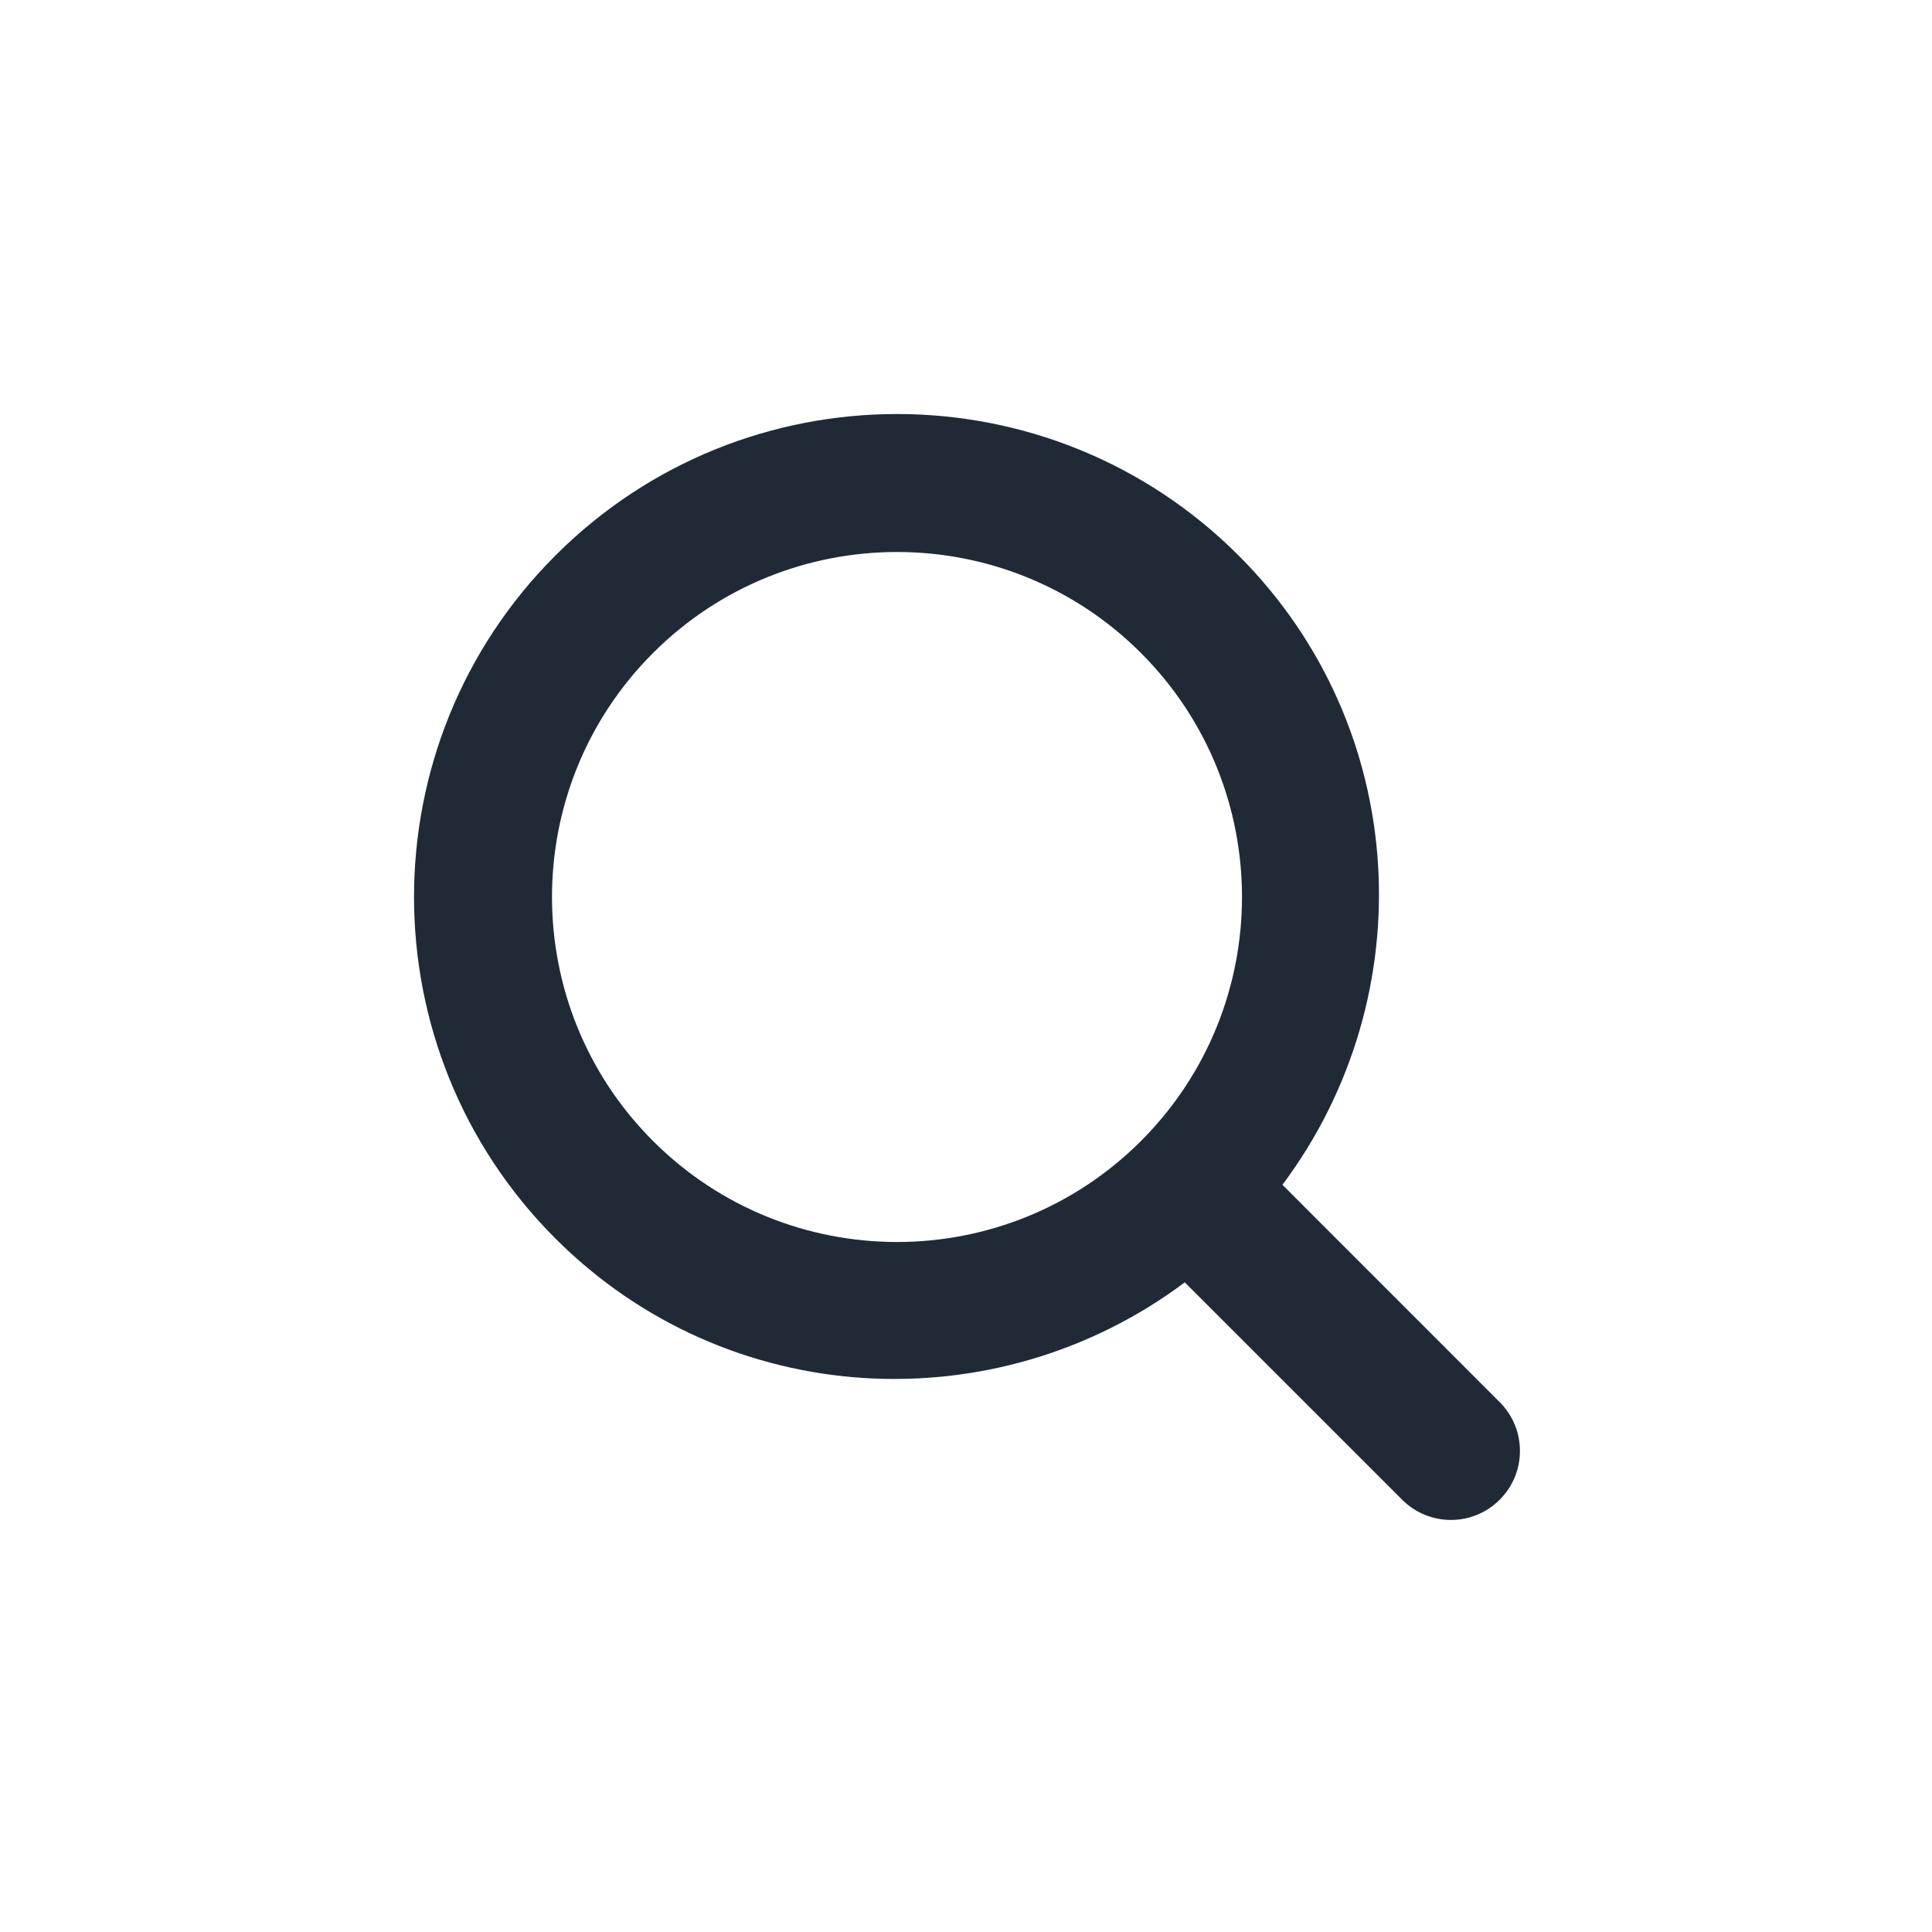
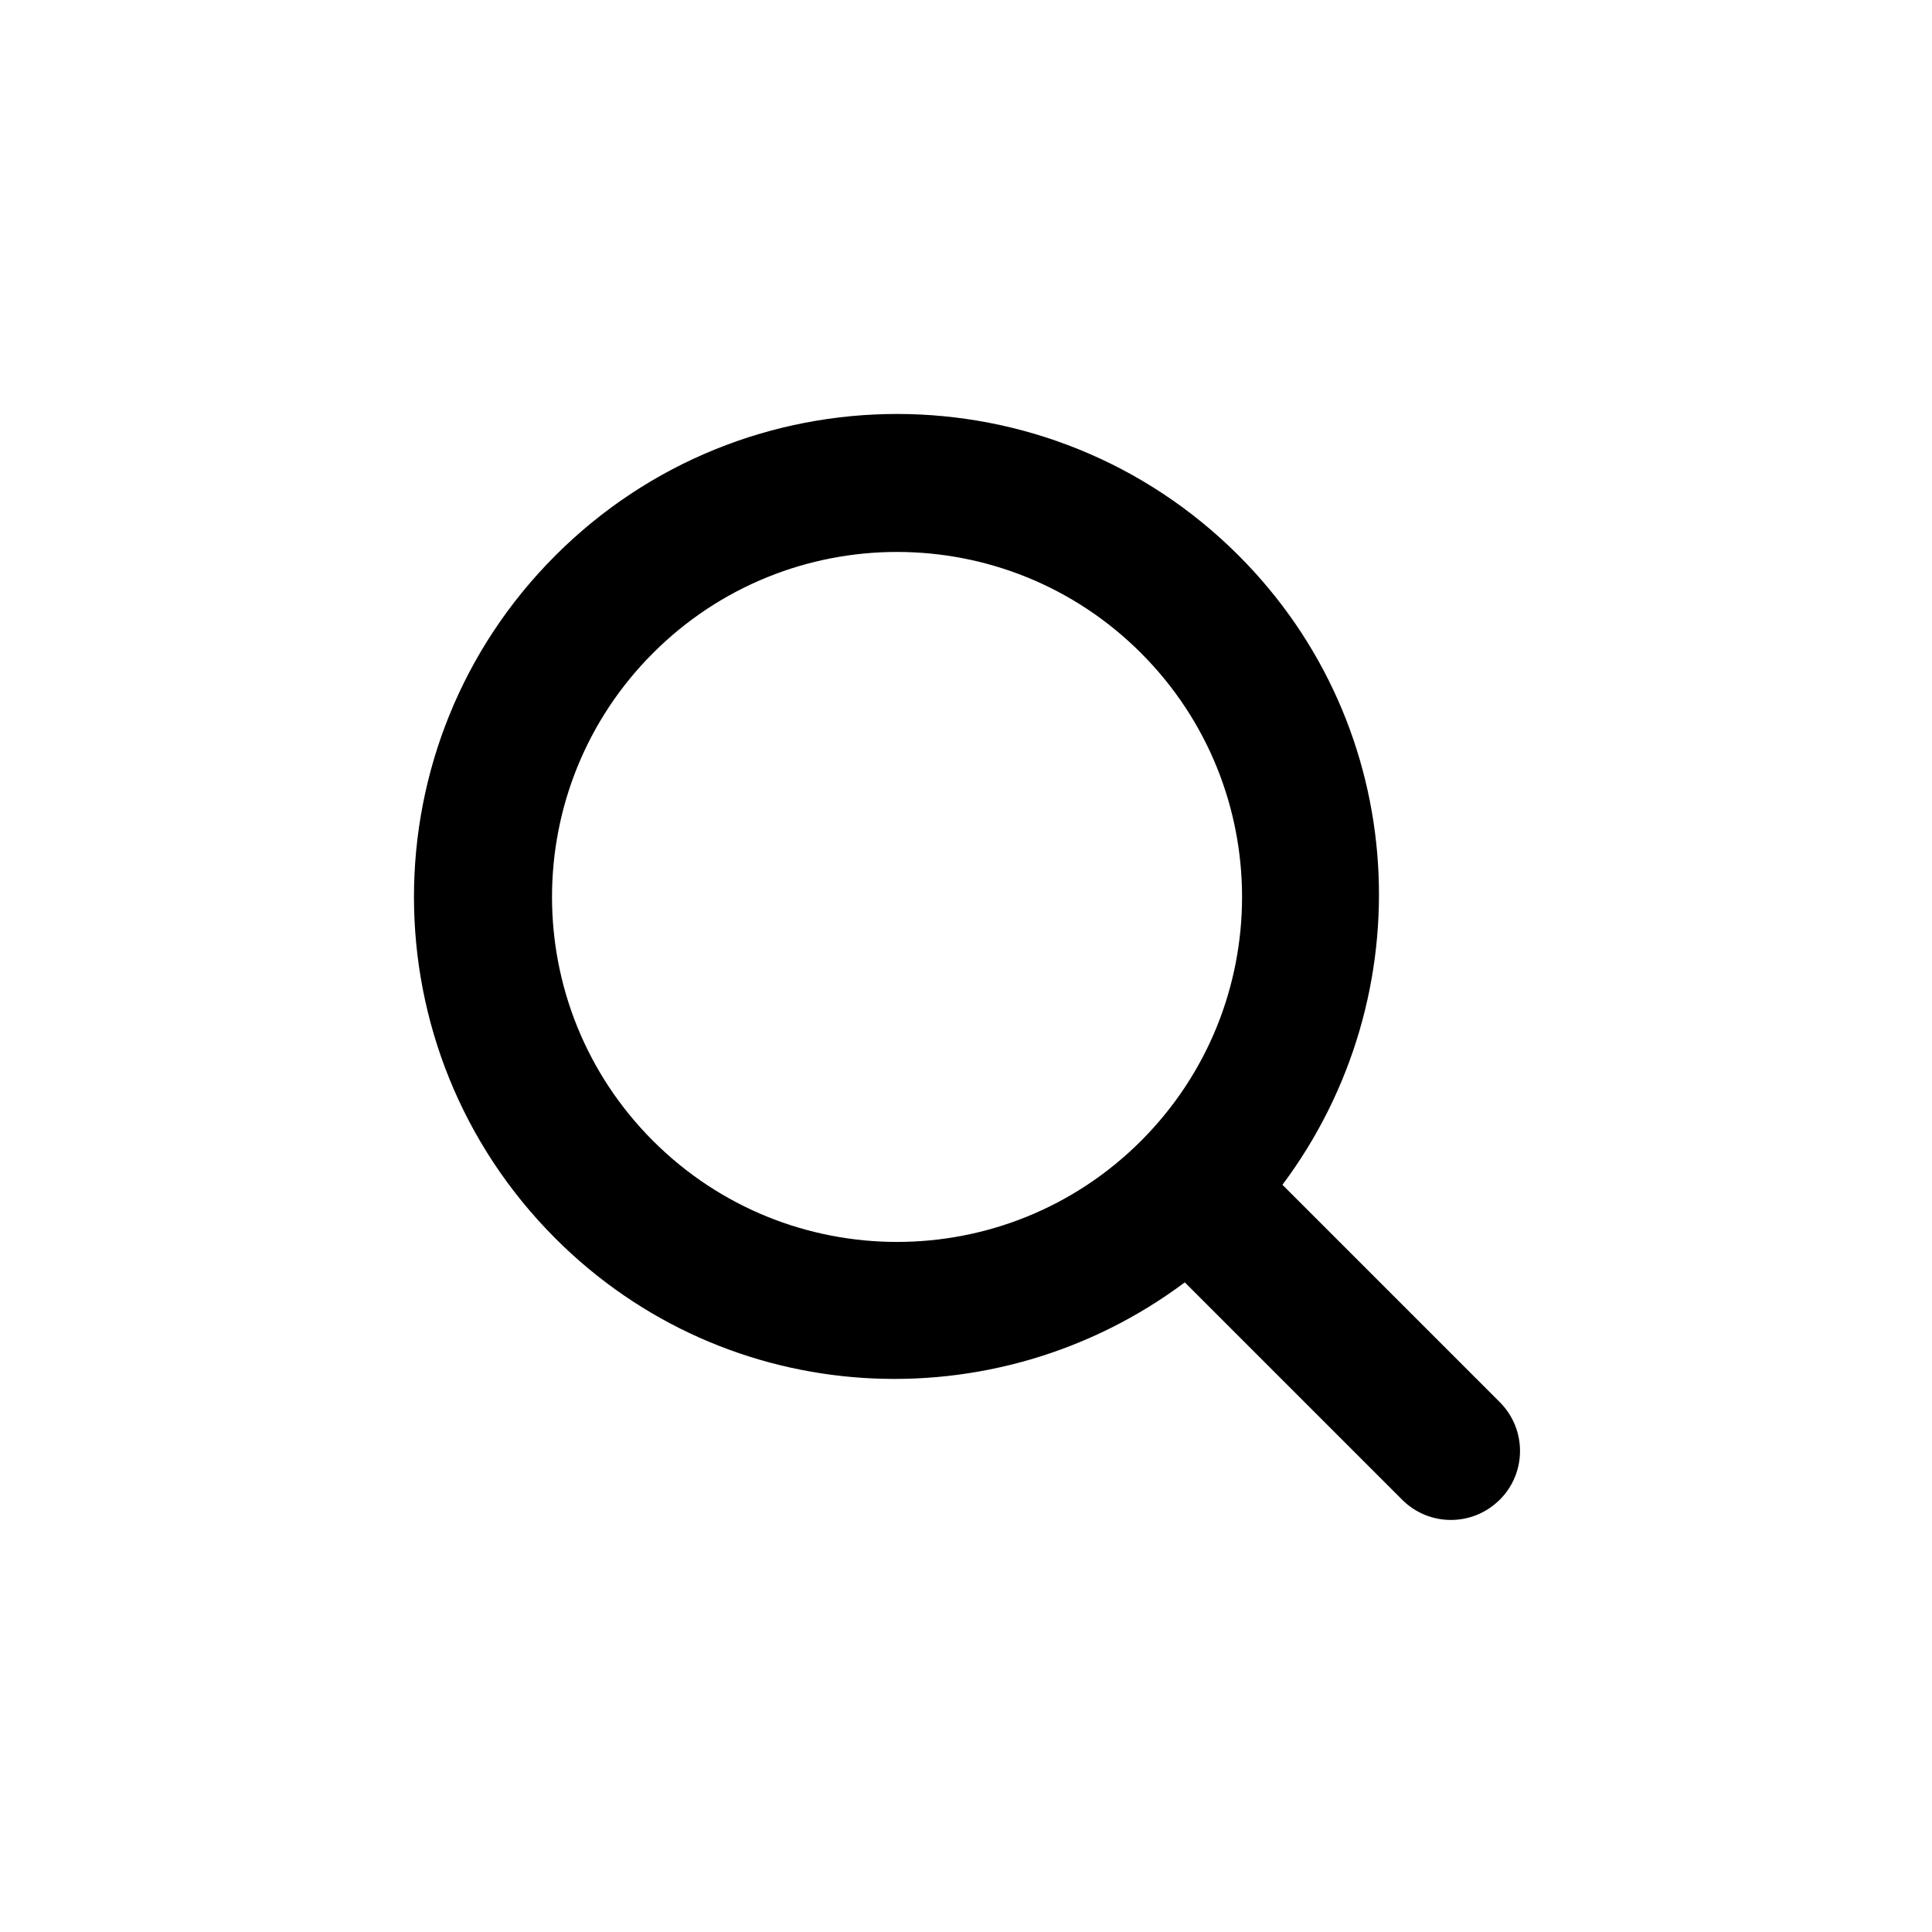
- <svg xmlns="http://www.w3.org/2000/svg" xmlns:xlink="http://www.w3.org/1999/xlink" width="28" height="28" viewBox="0 0 28 28" version="1.1">
-   <g id="Canvas" transform="translate(-356 -1834)">
-     <g id="Icon/Misc/Carbon/Search">
-       <g id="Icon/Misc/Carbon/Search">
-         <g id="search 3">
-           <use xlink:href="#path0_fill" transform="translate(362 1840)" fill="#202A37" />
-         </g>
-       </g>
-     </g>
-   </g>
+ <svg xmlns="http://www.w3.org/2000/svg" xmlns:xlink="http://www.w3.org/1999/xlink" width="28" height="28" id="set2-search">
+   <use xlink:href="#a23" transform="translate(6 6)" />
  <defs>
-     <path id="path0_fill" fill-rule="evenodd" d="M 15.735 15.735C 15.345 16.126 14.712 16.126 14.321 15.735L 11.171 12.585C 8.43 14.636 4.542 14.441 2.05 11.95C -0.683 9.216 -0.683 4.784 2.05 2.05C 4.784 -0.683 9.216 -0.683 11.95 2.05C 14.441 4.542 14.636 8.43 12.586 11.171L 15.735 14.321C 16.126 14.712 16.126 15.345 15.735 15.735ZM 10.536 3.464C 8.583 1.512 5.417 1.512 3.464 3.464C 1.512 5.417 1.512 8.583 3.464 10.536C 5.417 12.488 8.583 12.488 10.536 10.536C 12.488 8.583 12.488 5.417 10.536 3.464Z" />
+     <path id="a23" fill-rule="evenodd" d="M15.735 15.735c-.391.391-1.024.391-1.414 0l-3.15-3.15c-2.742 2.05-6.63 1.856-9.121-.636-2.734-2.734-2.734-7.166 0-9.899 2.734-2.734 7.166-2.734 9.9 0 2.491 2.491 2.686 6.38.636 9.121l3.15 3.15c.391.391.391 1.024 0 1.414zM10.536 3.464c-1.953-1.953-5.118-1.953-7.071 0-1.953 1.953-1.953 5.119 0 7.071 1.953 1.952 5.118 1.952 7.071 0 1.953-1.953 1.953-5.118 0-7.071z" />
  </defs>
</svg>
